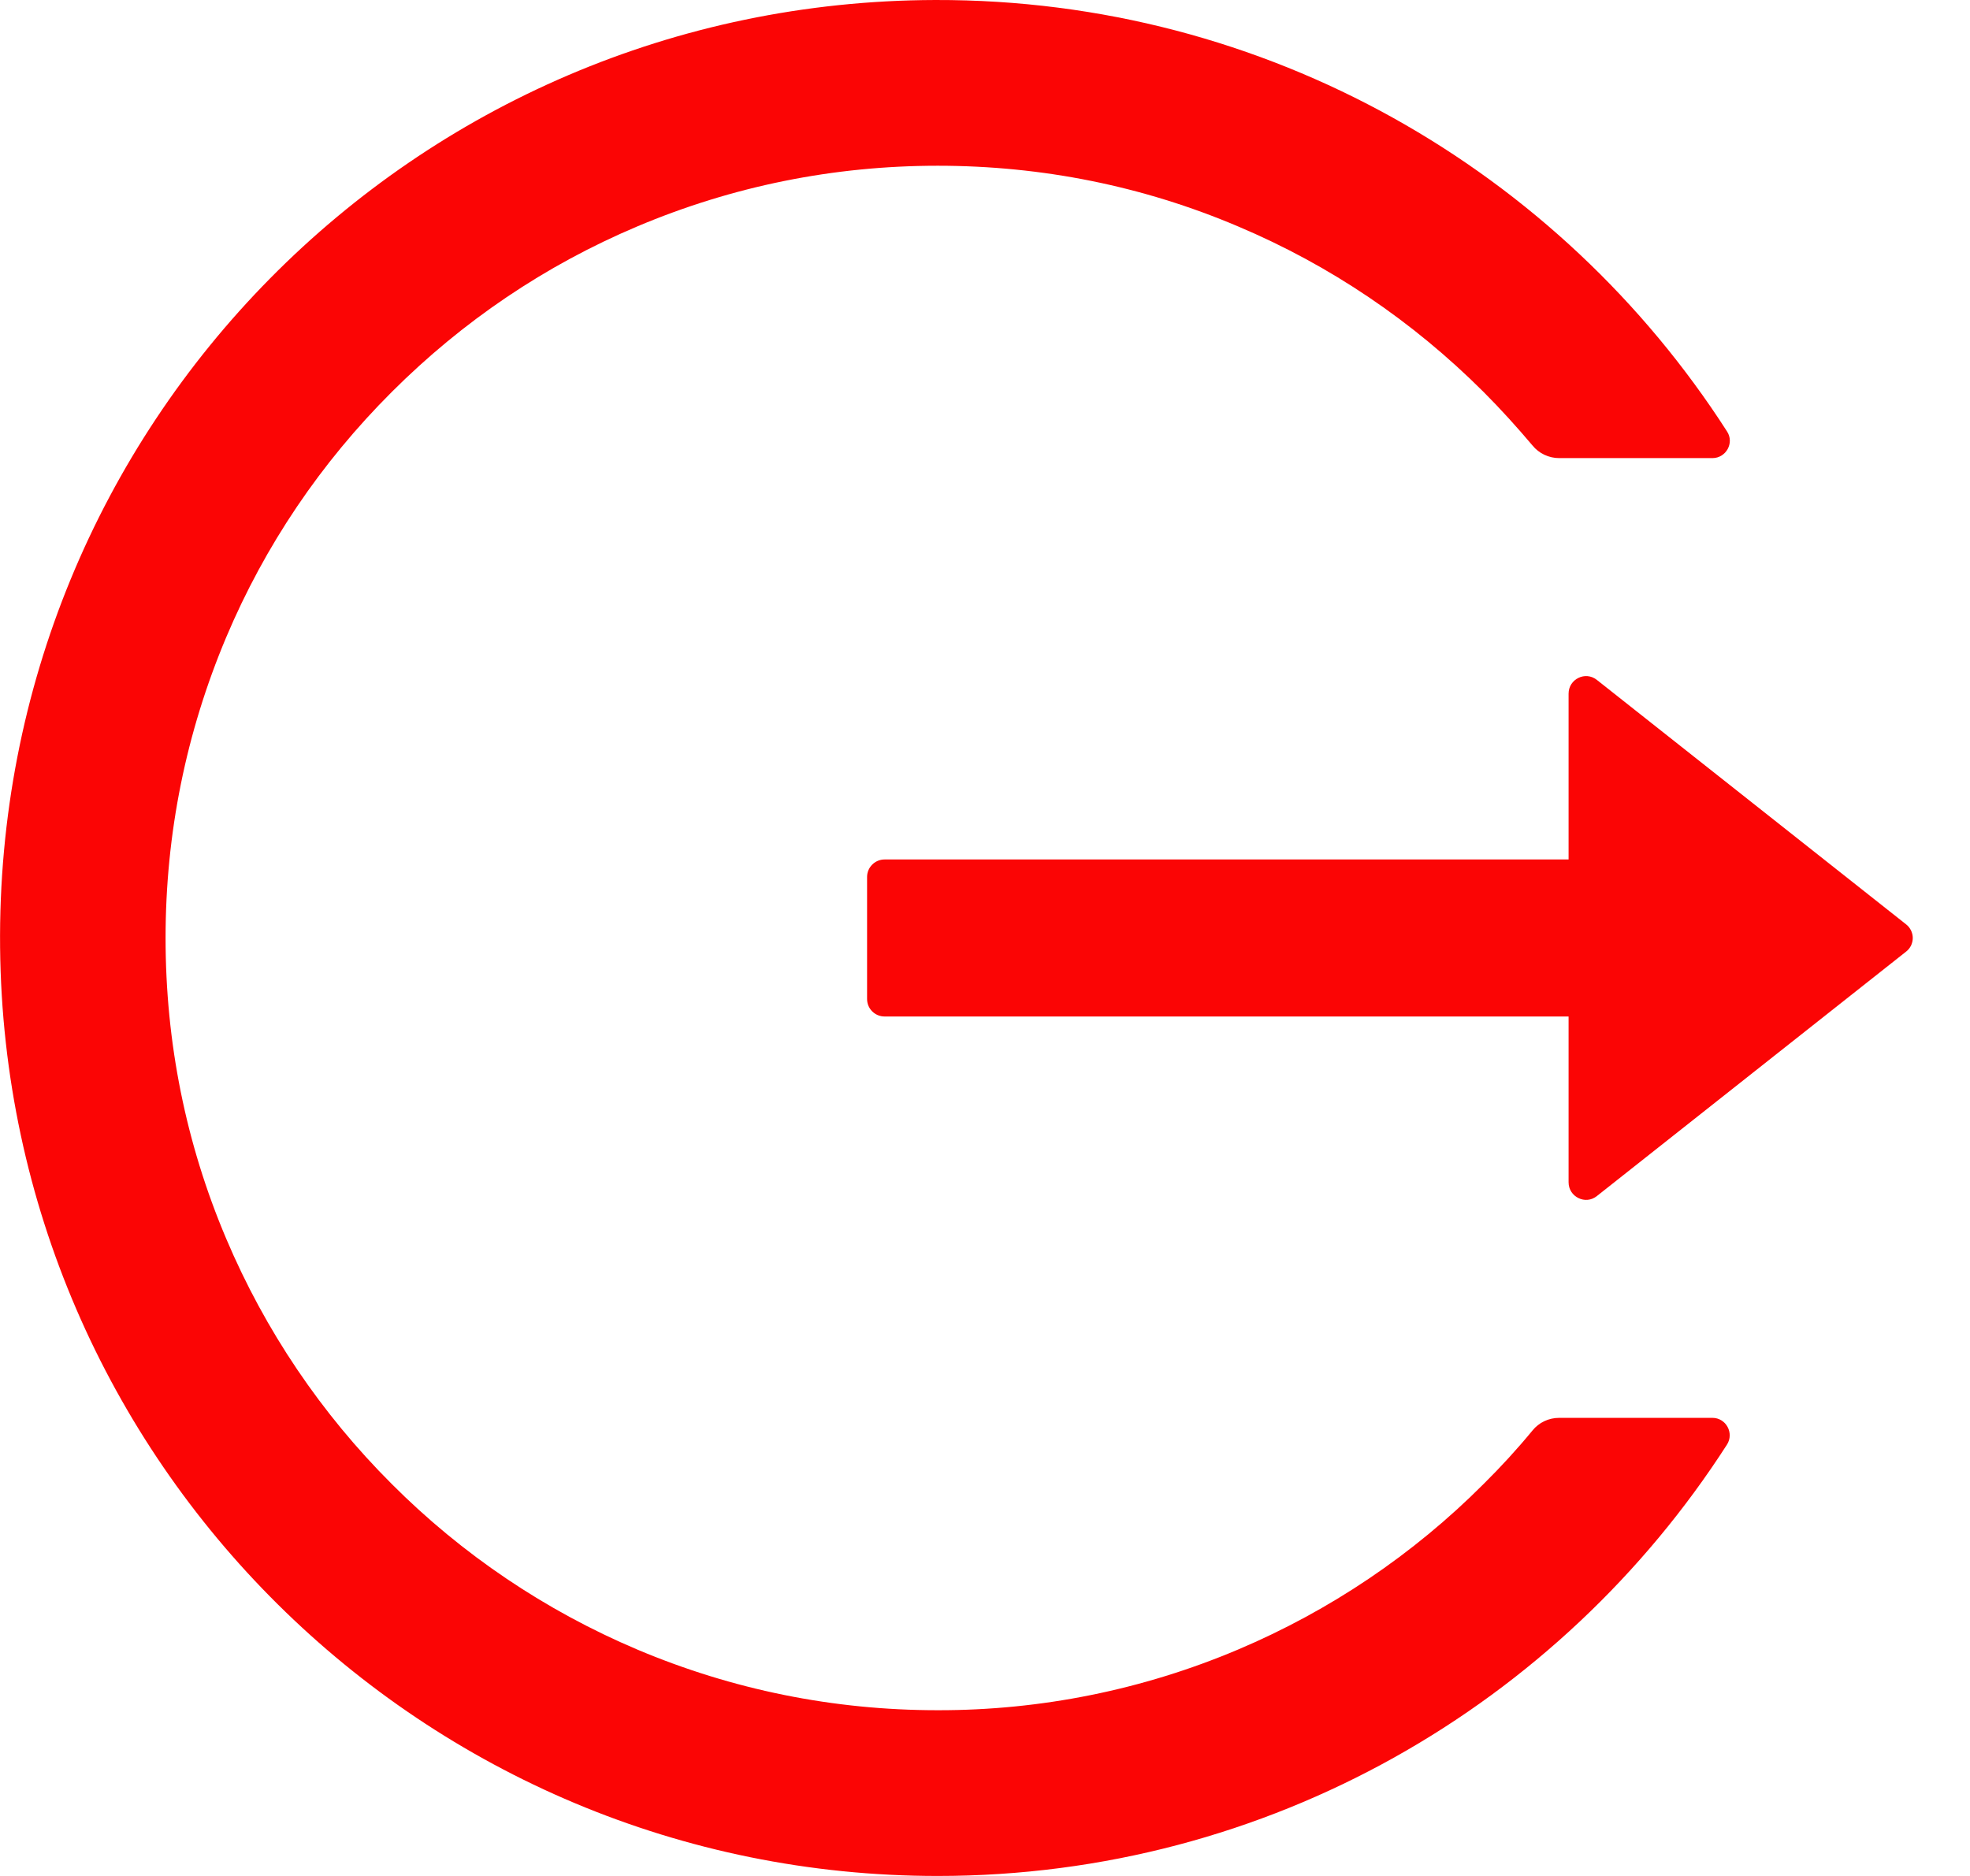
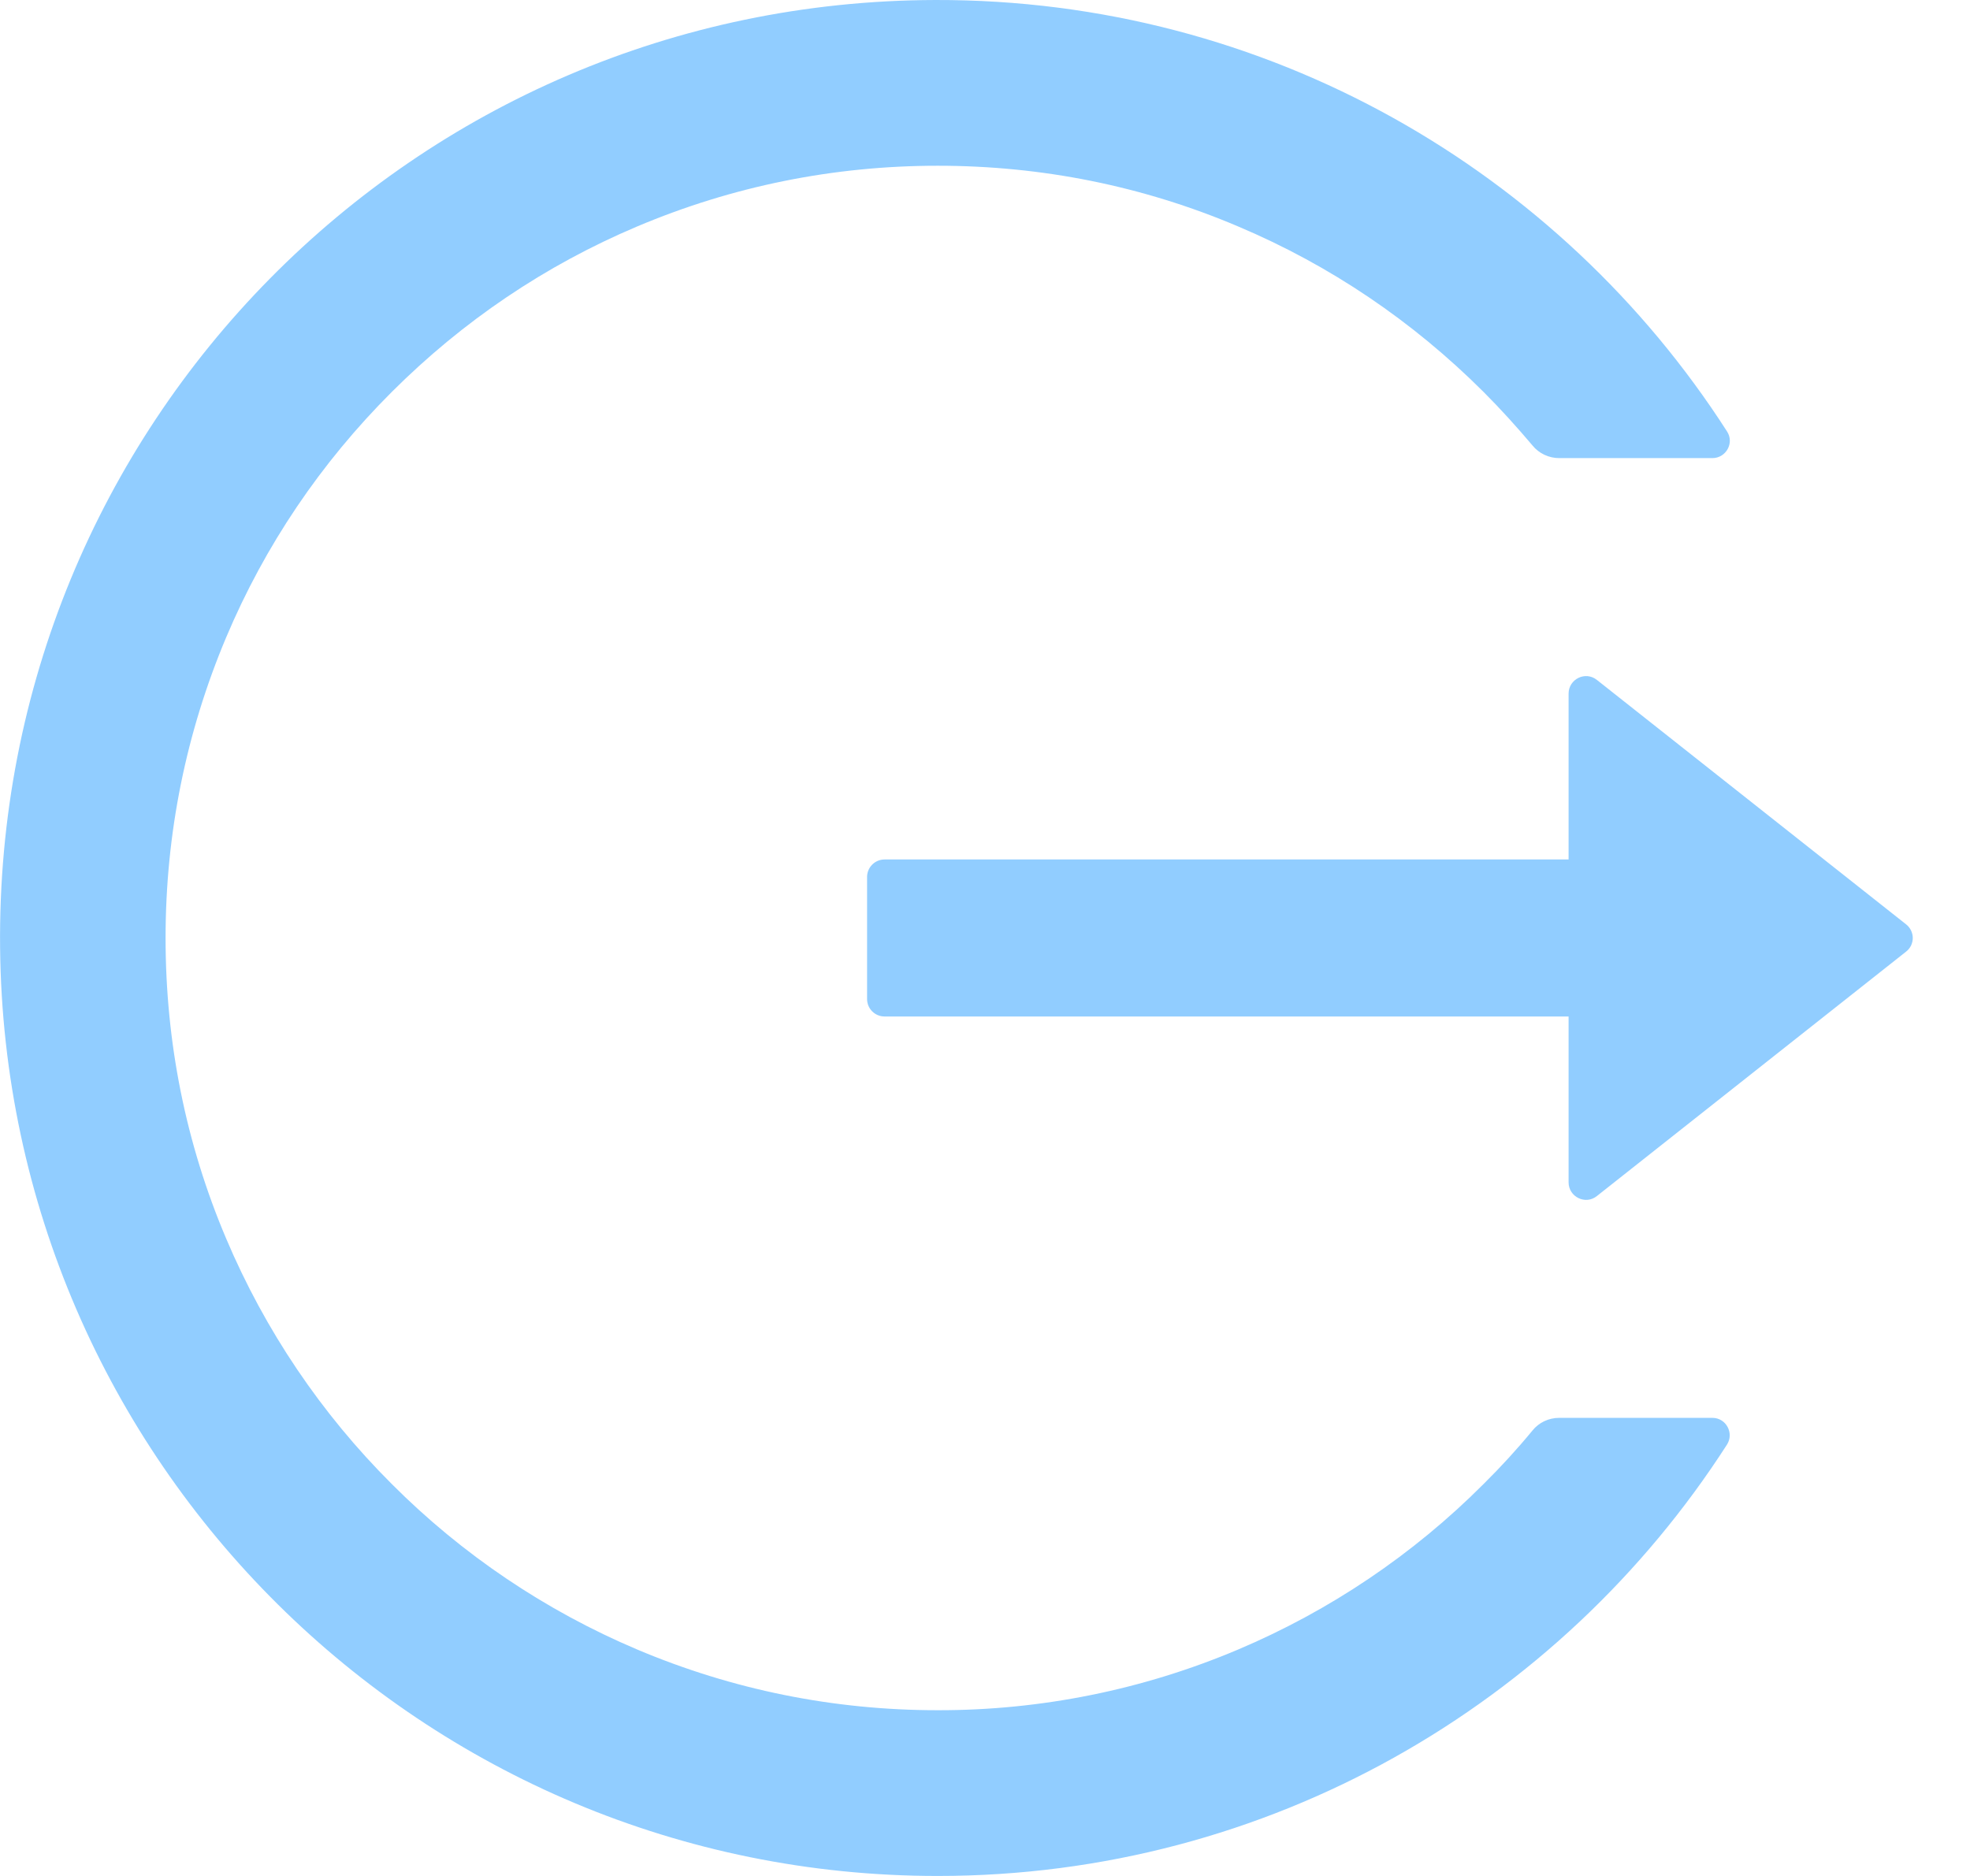
<svg xmlns="http://www.w3.org/2000/svg" width="21" height="20" viewBox="0 0 21 20" fill="none">
-   <path d="M18.254 15.116H16.621C16.51 15.116 16.405 15.165 16.336 15.251C16.173 15.449 15.999 15.639 15.815 15.821C15.065 16.573 14.176 17.172 13.198 17.586C12.185 18.015 11.096 18.235 9.996 18.233C8.883 18.233 7.806 18.014 6.793 17.586C5.815 17.172 4.926 16.573 4.176 15.821C3.424 15.071 2.825 14.183 2.411 13.205C1.981 12.191 1.765 11.114 1.765 10C1.765 8.886 1.984 7.809 2.411 6.795C2.824 5.816 3.419 4.935 4.176 4.179C4.933 3.423 5.813 2.828 6.793 2.414C7.806 1.986 8.883 1.767 9.996 1.767C11.108 1.767 12.186 1.984 13.198 2.414C14.178 2.828 15.058 3.423 15.815 4.179C15.999 4.363 16.171 4.554 16.336 4.749C16.405 4.835 16.512 4.884 16.621 4.884H18.254C18.4 4.884 18.491 4.721 18.409 4.598C16.628 1.826 13.512 -0.009 9.97 3.52061e-05C4.406 0.014 -0.055 4.537 0.001 10.102C0.056 15.579 4.51 20 9.996 20C13.528 20 16.631 18.167 18.409 15.402C18.488 15.279 18.4 15.116 18.254 15.116ZM20.318 9.854L17.023 7.249C16.9 7.151 16.721 7.24 16.721 7.395V9.163H9.429C9.327 9.163 9.243 9.247 9.243 9.349V10.651C9.243 10.754 9.327 10.837 9.429 10.837H16.721V12.605C16.721 12.761 16.902 12.849 17.023 12.751L20.318 10.146C20.34 10.129 20.358 10.107 20.371 10.082C20.383 10.056 20.39 10.028 20.39 10C20.39 9.972 20.383 9.944 20.371 9.919C20.358 9.893 20.34 9.871 20.318 9.854Z" fill="#FB0505" />
+   <path d="M18.254 15.116H16.621C16.51 15.116 16.405 15.165 16.336 15.251C16.173 15.449 15.999 15.639 15.815 15.821C15.065 16.573 14.176 17.172 13.198 17.586C12.185 18.015 11.096 18.235 9.996 18.233C8.883 18.233 7.806 18.014 6.793 17.586C5.815 17.172 4.926 16.573 4.176 15.821C3.424 15.071 2.825 14.183 2.411 13.205C1.981 12.191 1.765 11.114 1.765 10C1.765 8.886 1.984 7.809 2.411 6.795C2.824 5.816 3.419 4.935 4.176 4.179C4.933 3.423 5.813 2.828 6.793 2.414C7.806 1.986 8.883 1.767 9.996 1.767C11.108 1.767 12.186 1.984 13.198 2.414C14.178 2.828 15.058 3.423 15.815 4.179C15.999 4.363 16.171 4.554 16.336 4.749C16.405 4.835 16.512 4.884 16.621 4.884H18.254C18.4 4.884 18.491 4.721 18.409 4.598C16.628 1.826 13.512 -0.009 9.97 3.52061e-05C4.406 0.014 -0.055 4.537 0.001 10.102C0.056 15.579 4.51 20 9.996 20C13.528 20 16.631 18.167 18.409 15.402C18.488 15.279 18.4 15.116 18.254 15.116ZM20.318 9.854L17.023 7.249C16.9 7.151 16.721 7.24 16.721 7.395V9.163H9.429C9.327 9.163 9.243 9.247 9.243 9.349V10.651C9.243 10.754 9.327 10.837 9.429 10.837H16.721V12.605C16.721 12.761 16.902 12.849 17.023 12.751L20.318 10.146C20.34 10.129 20.358 10.107 20.371 10.082C20.383 10.056 20.39 10.028 20.39 10C20.39 9.972 20.383 9.944 20.371 9.919C20.358 9.893 20.34 9.871 20.318 9.854Z" fill="#91CDFF" />
</svg>
